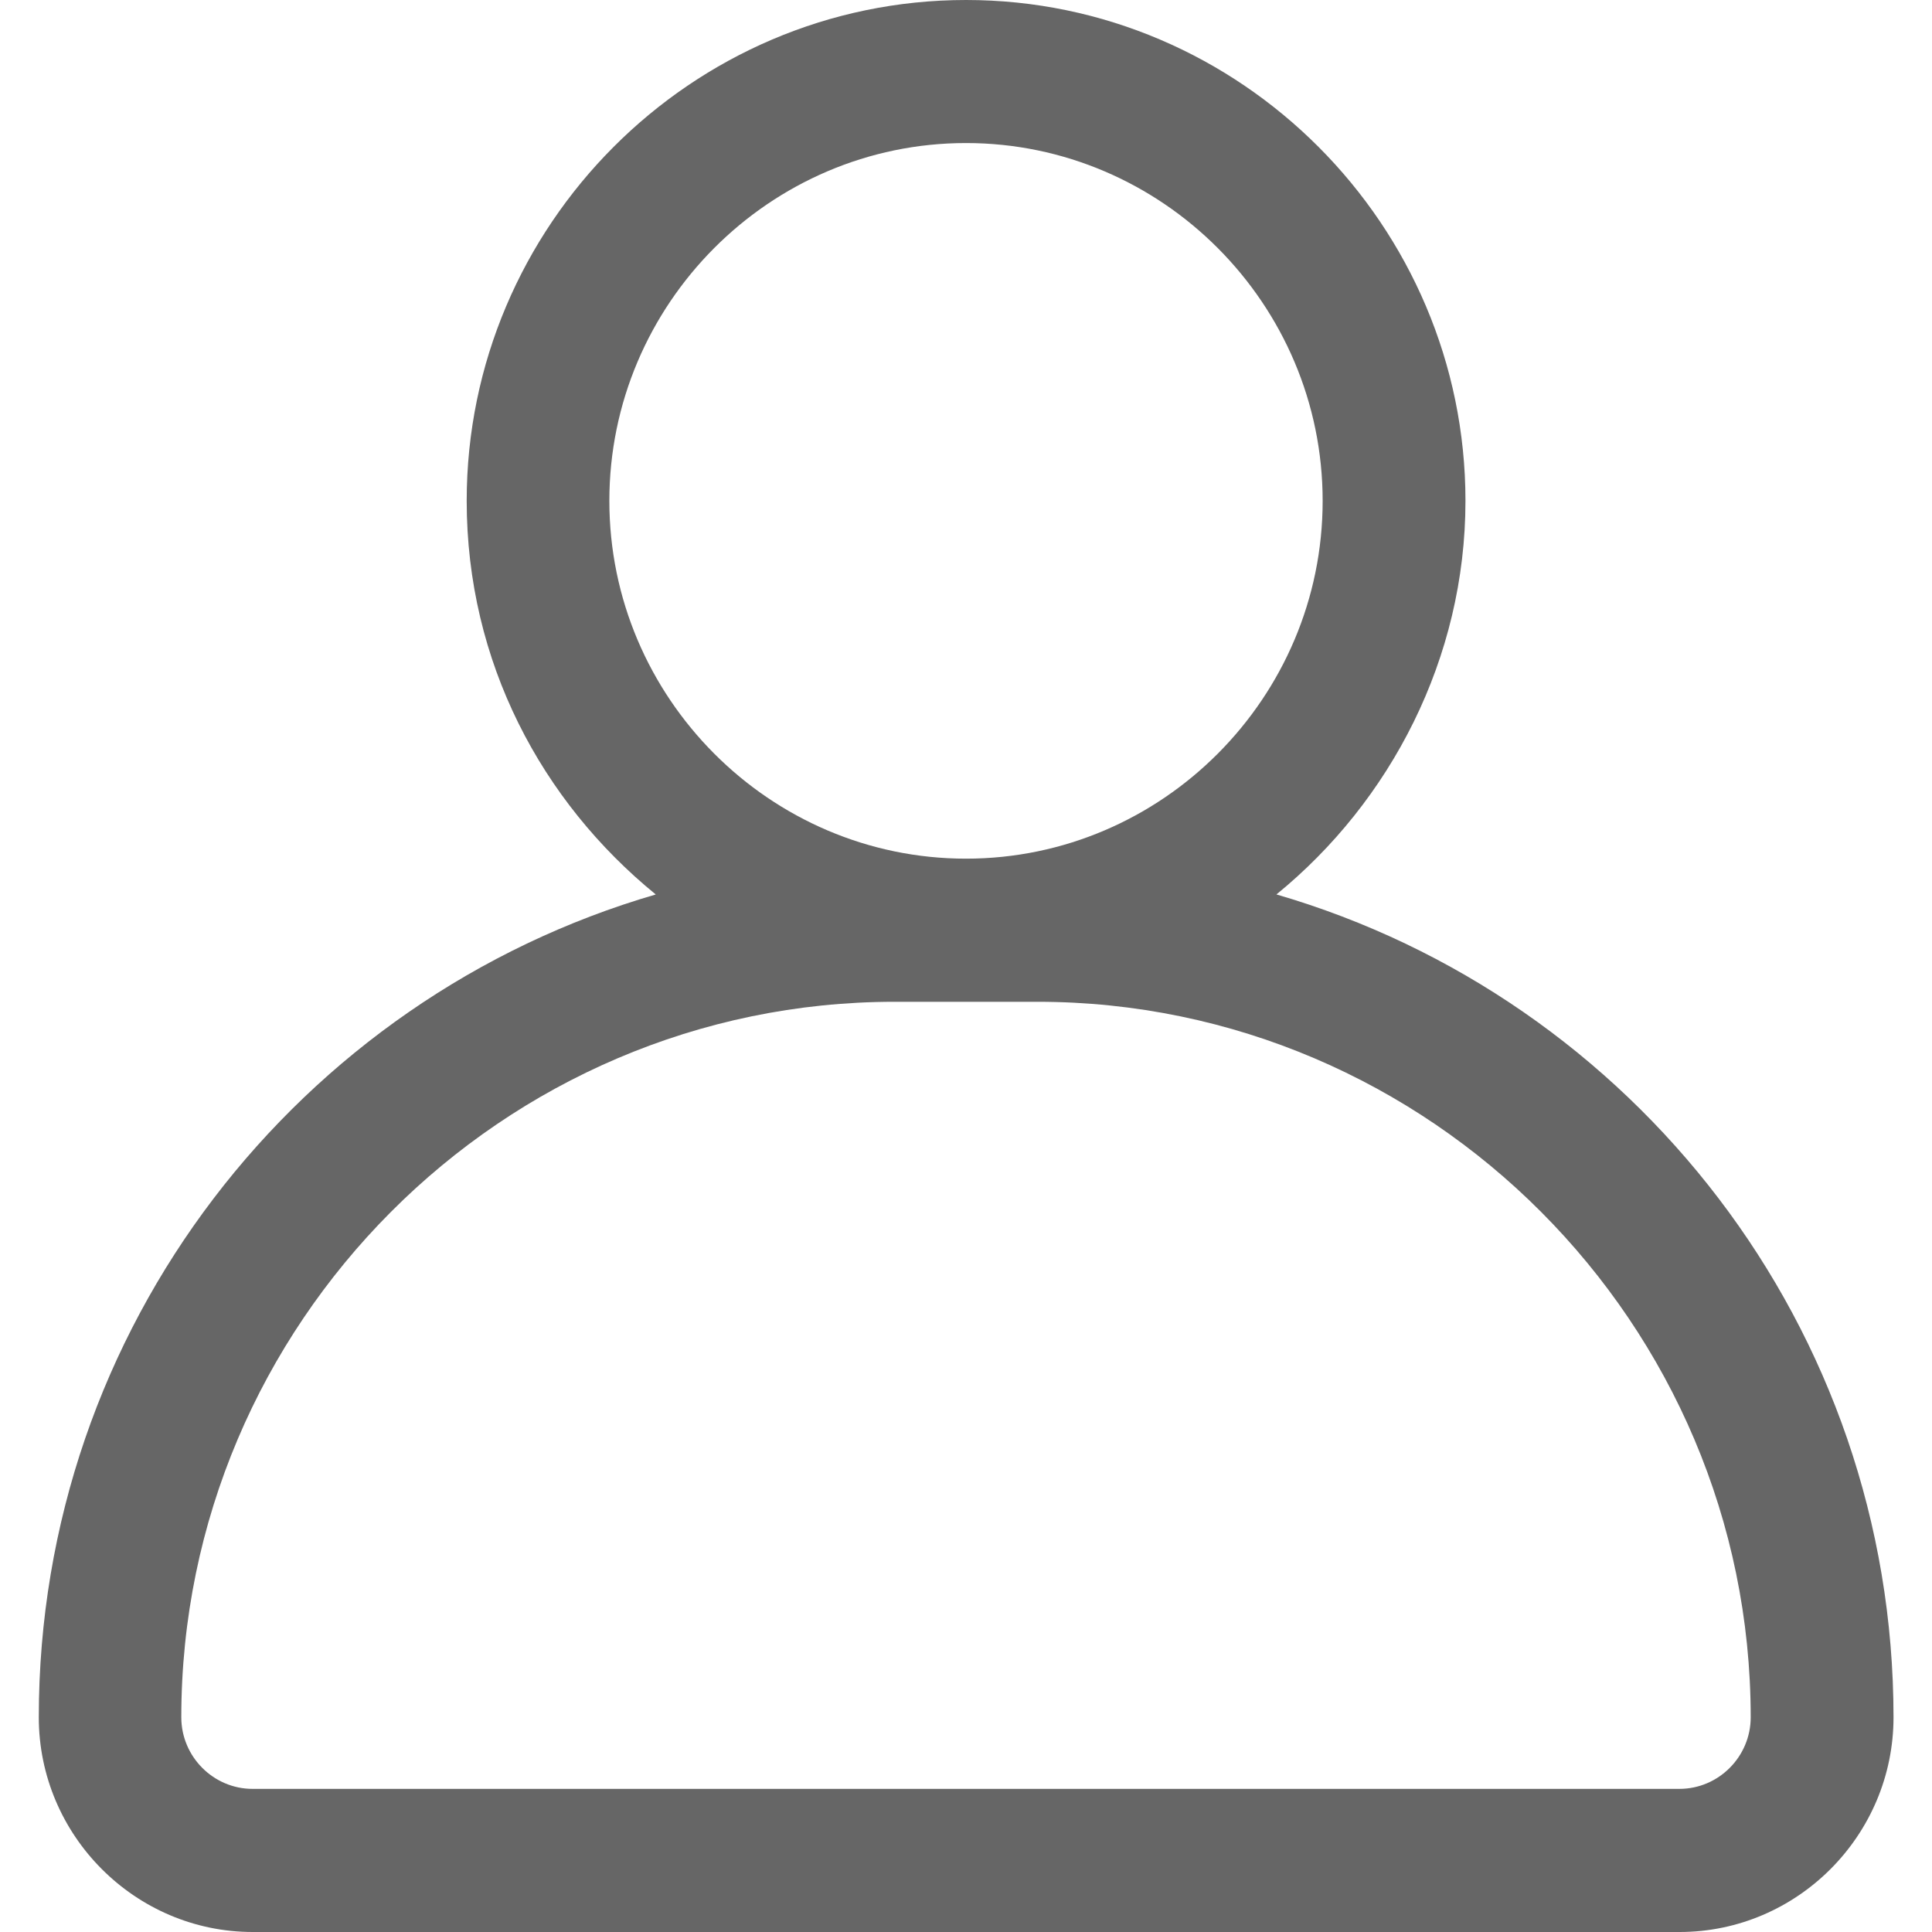
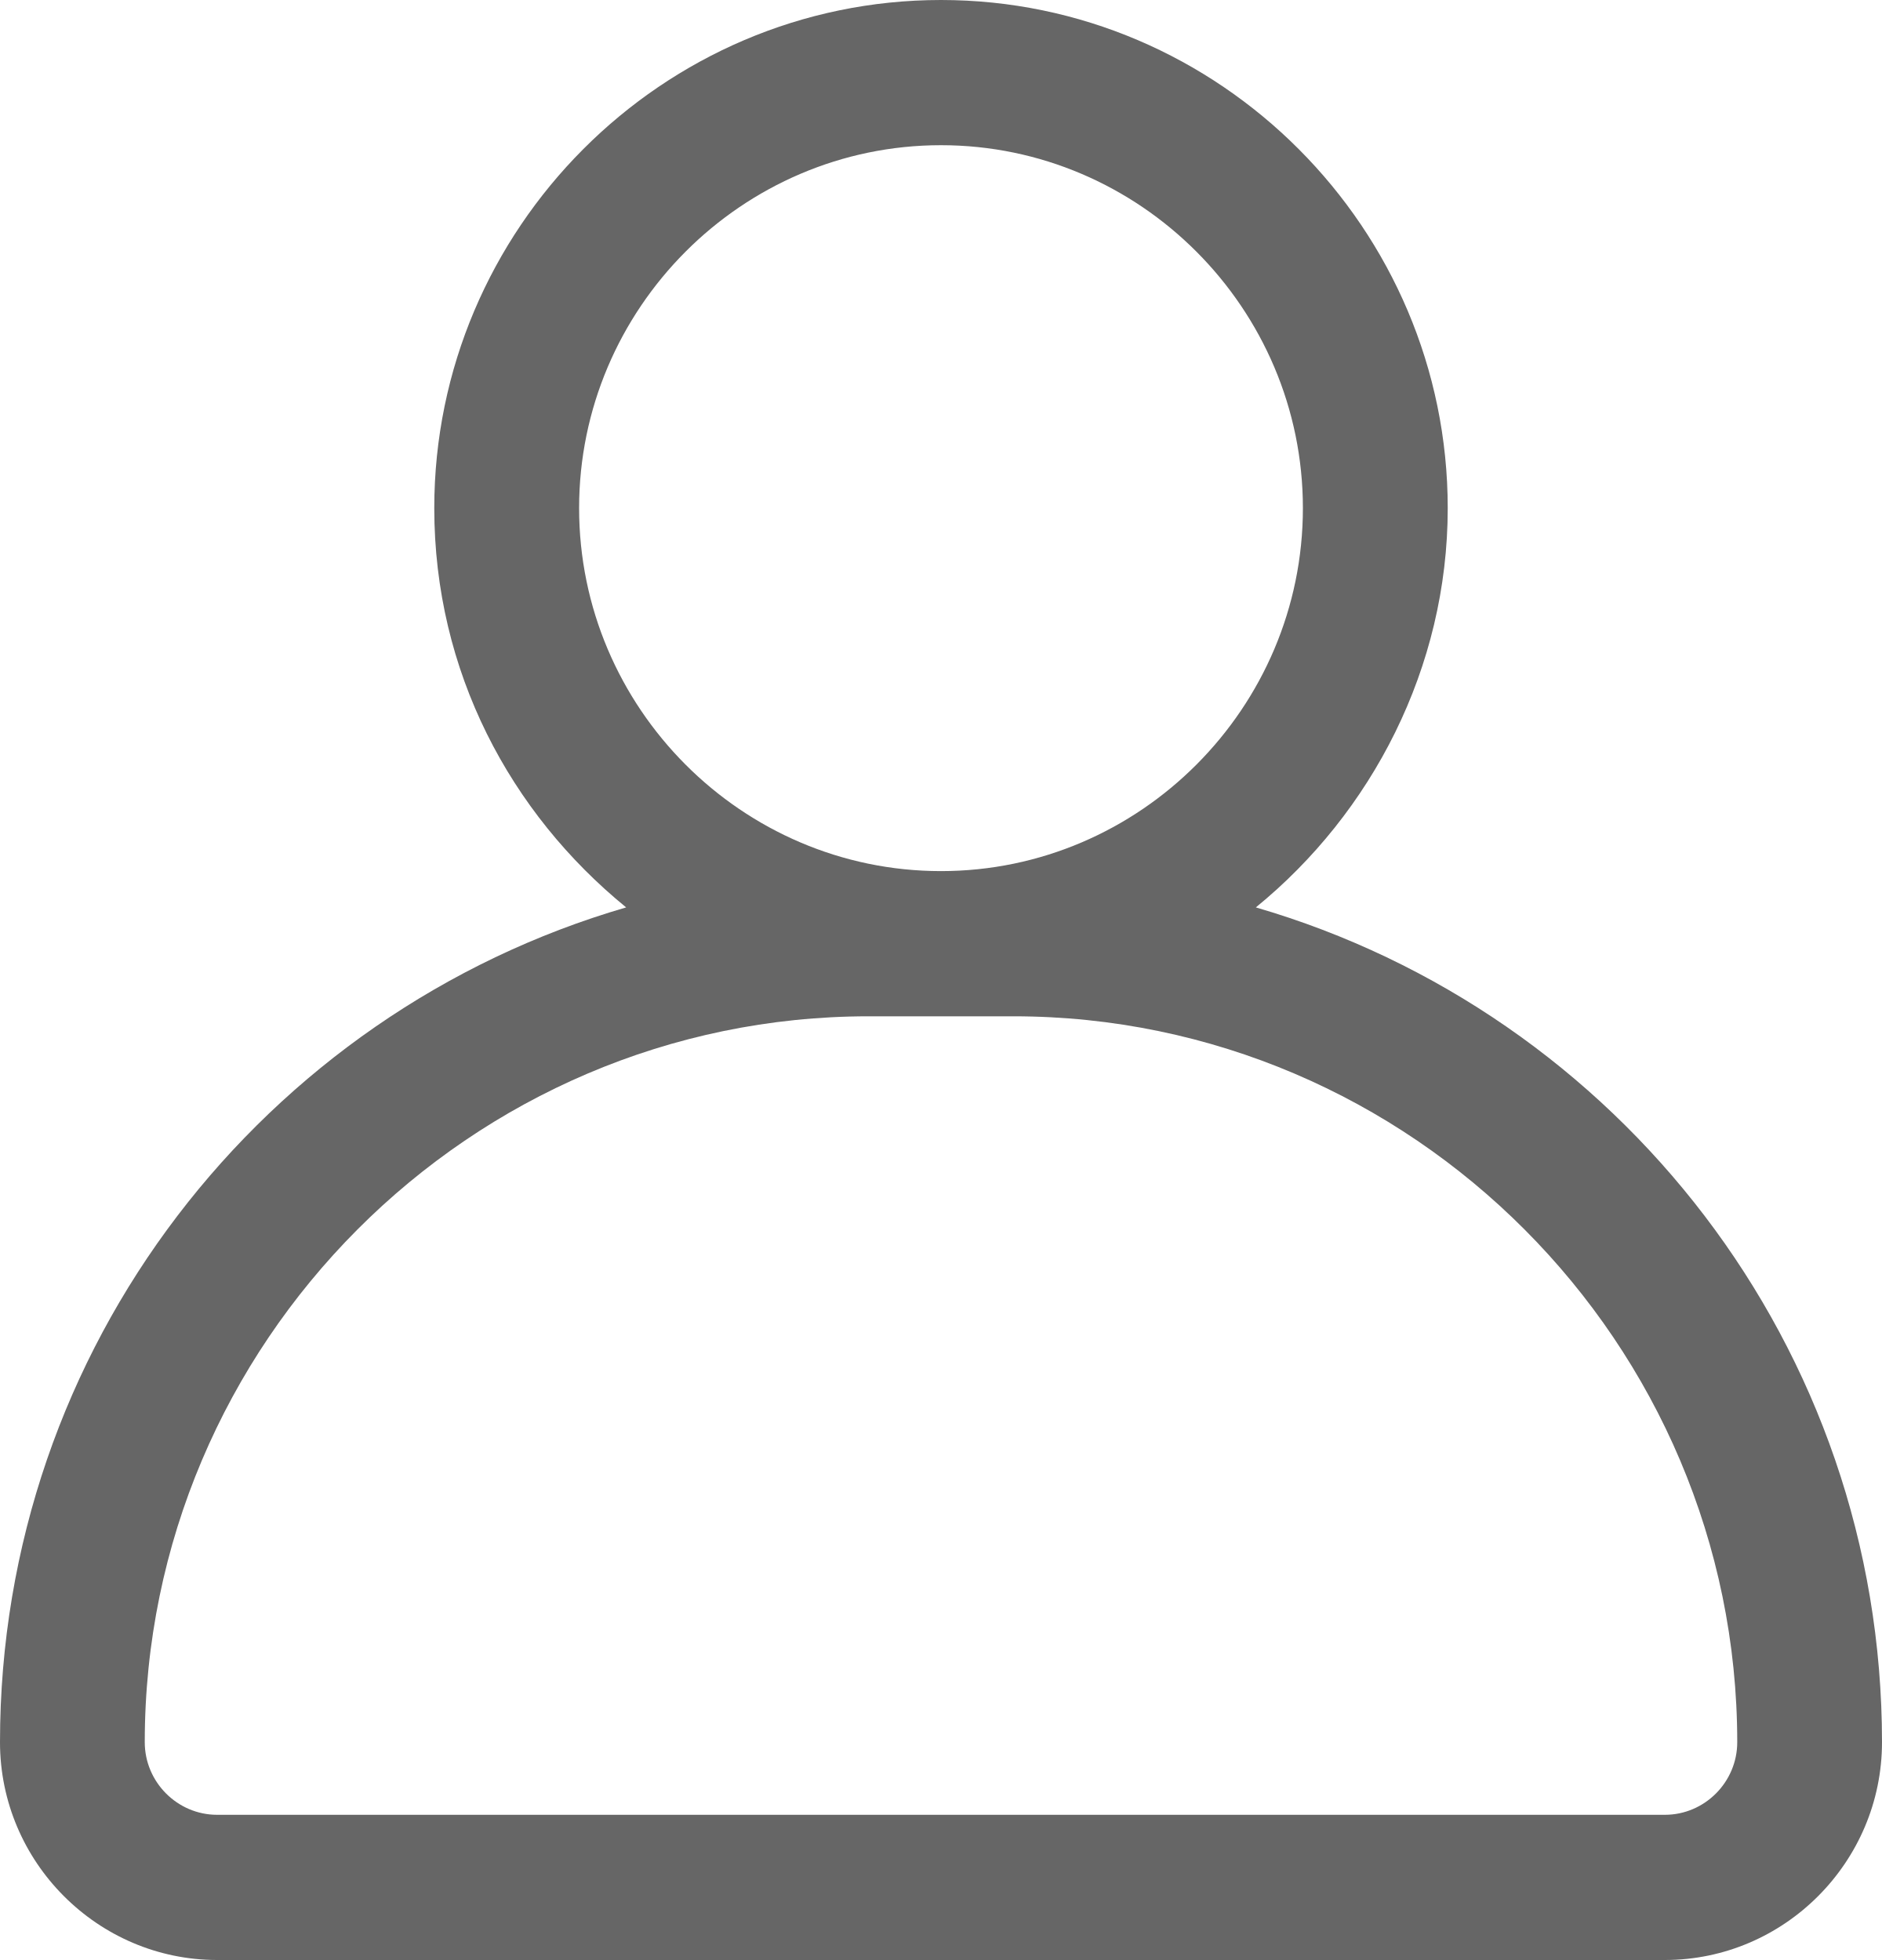
- <svg xmlns="http://www.w3.org/2000/svg" width="25" height="25">
-   <g>
-     <rect fill="none" id="canvas_background" height="27" width="27" y="-1" x="-1" />
-   </g>
-   <g>
-     <g fill-rule="evenodd" fill="none" id="页面1">
-       <g fill-rule="nonzero" fill="#666666" id="机票查询">
-         <g id="我的">
-           <path id="形状" d="m12.5,11.111c2.538,0 4.615,-2.083 4.615,-4.63c0,-2.546 -2.077,-4.63 -4.615,-4.63c-2.538,0 -4.615,2.083 -4.615,4.63c0,2.546 2.077,4.63 4.615,4.63zm-4.015,0.463c-1.477,-1.204 -2.446,-3.009 -2.446,-5.093c0,-3.565 2.908,-6.481 6.462,-6.481c3.554,0 6.462,2.917 6.462,6.481c0,2.037 -0.969,3.889 -2.446,5.093c4.615,1.343 7.985,5.602 7.985,10.648c0,1.528 -1.246,2.778 -2.769,2.778l-18.462,0c-1.523,0 -2.769,-1.25 -2.769,-2.778c0,-5.046 3.369,-9.306 7.985,-10.648zm13.246,11.574c0.508,0 0.923,-0.417 0.923,-0.926c0,-5.093 -4.154,-9.259 -9.231,-9.259l-1.846,0c-5.077,0 -9.231,4.167 -9.231,9.259c0,0.509 0.415,0.926 0.923,0.926l18.462,0z" />
-         </g>
+ <svg xmlns="http://www.w3.org/2000/svg" width="24px" height="25px" viewBox="0 0 24 25" version="1.1">
+   <g id="页面1" stroke="none" stroke-width="1" fill="none" fill-rule="evenodd">
+     <g id="机票查询" transform="translate(-231, -492)" fill="#666666" fill-rule="nonzero">
+       <g id="我的" transform="translate(231, 492)">
+         <path d="M12,11.111 C14.538,11.111 16.615,9.028 16.615,6.481 C16.615,3.935 14.538,1.852 12,1.852 C9.462,1.852 7.385,3.935 7.385,6.481 C7.385,9.028 9.462,11.111 12,11.111 Z M7.985,11.574 C6.508,10.37 5.538,8.565 5.538,6.481 C5.538,2.917 8.446,0 12,0 C15.554,0 18.462,2.917 18.462,6.481 C18.462,8.519 17.492,10.37 16.015,11.574 C20.631,12.917 24,17.176 24,22.222 C24,23.75 22.754,25 21.231,25 L2.769,25 C1.246,25 0,23.75 0,22.222 C0,17.176 3.369,12.917 7.985,11.574 Z M21.231,23.148 C21.738,23.148 22.154,22.731 22.154,22.222 C22.154,17.13 18,12.963 12.923,12.963 L11.077,12.963 C6,12.963 1.846,17.13 1.846,22.222 C1.846,22.731 2.262,23.148 2.769,23.148 L21.231,23.148 Z" id="形状" />
      </g>
    </g>
  </g>
</svg>
